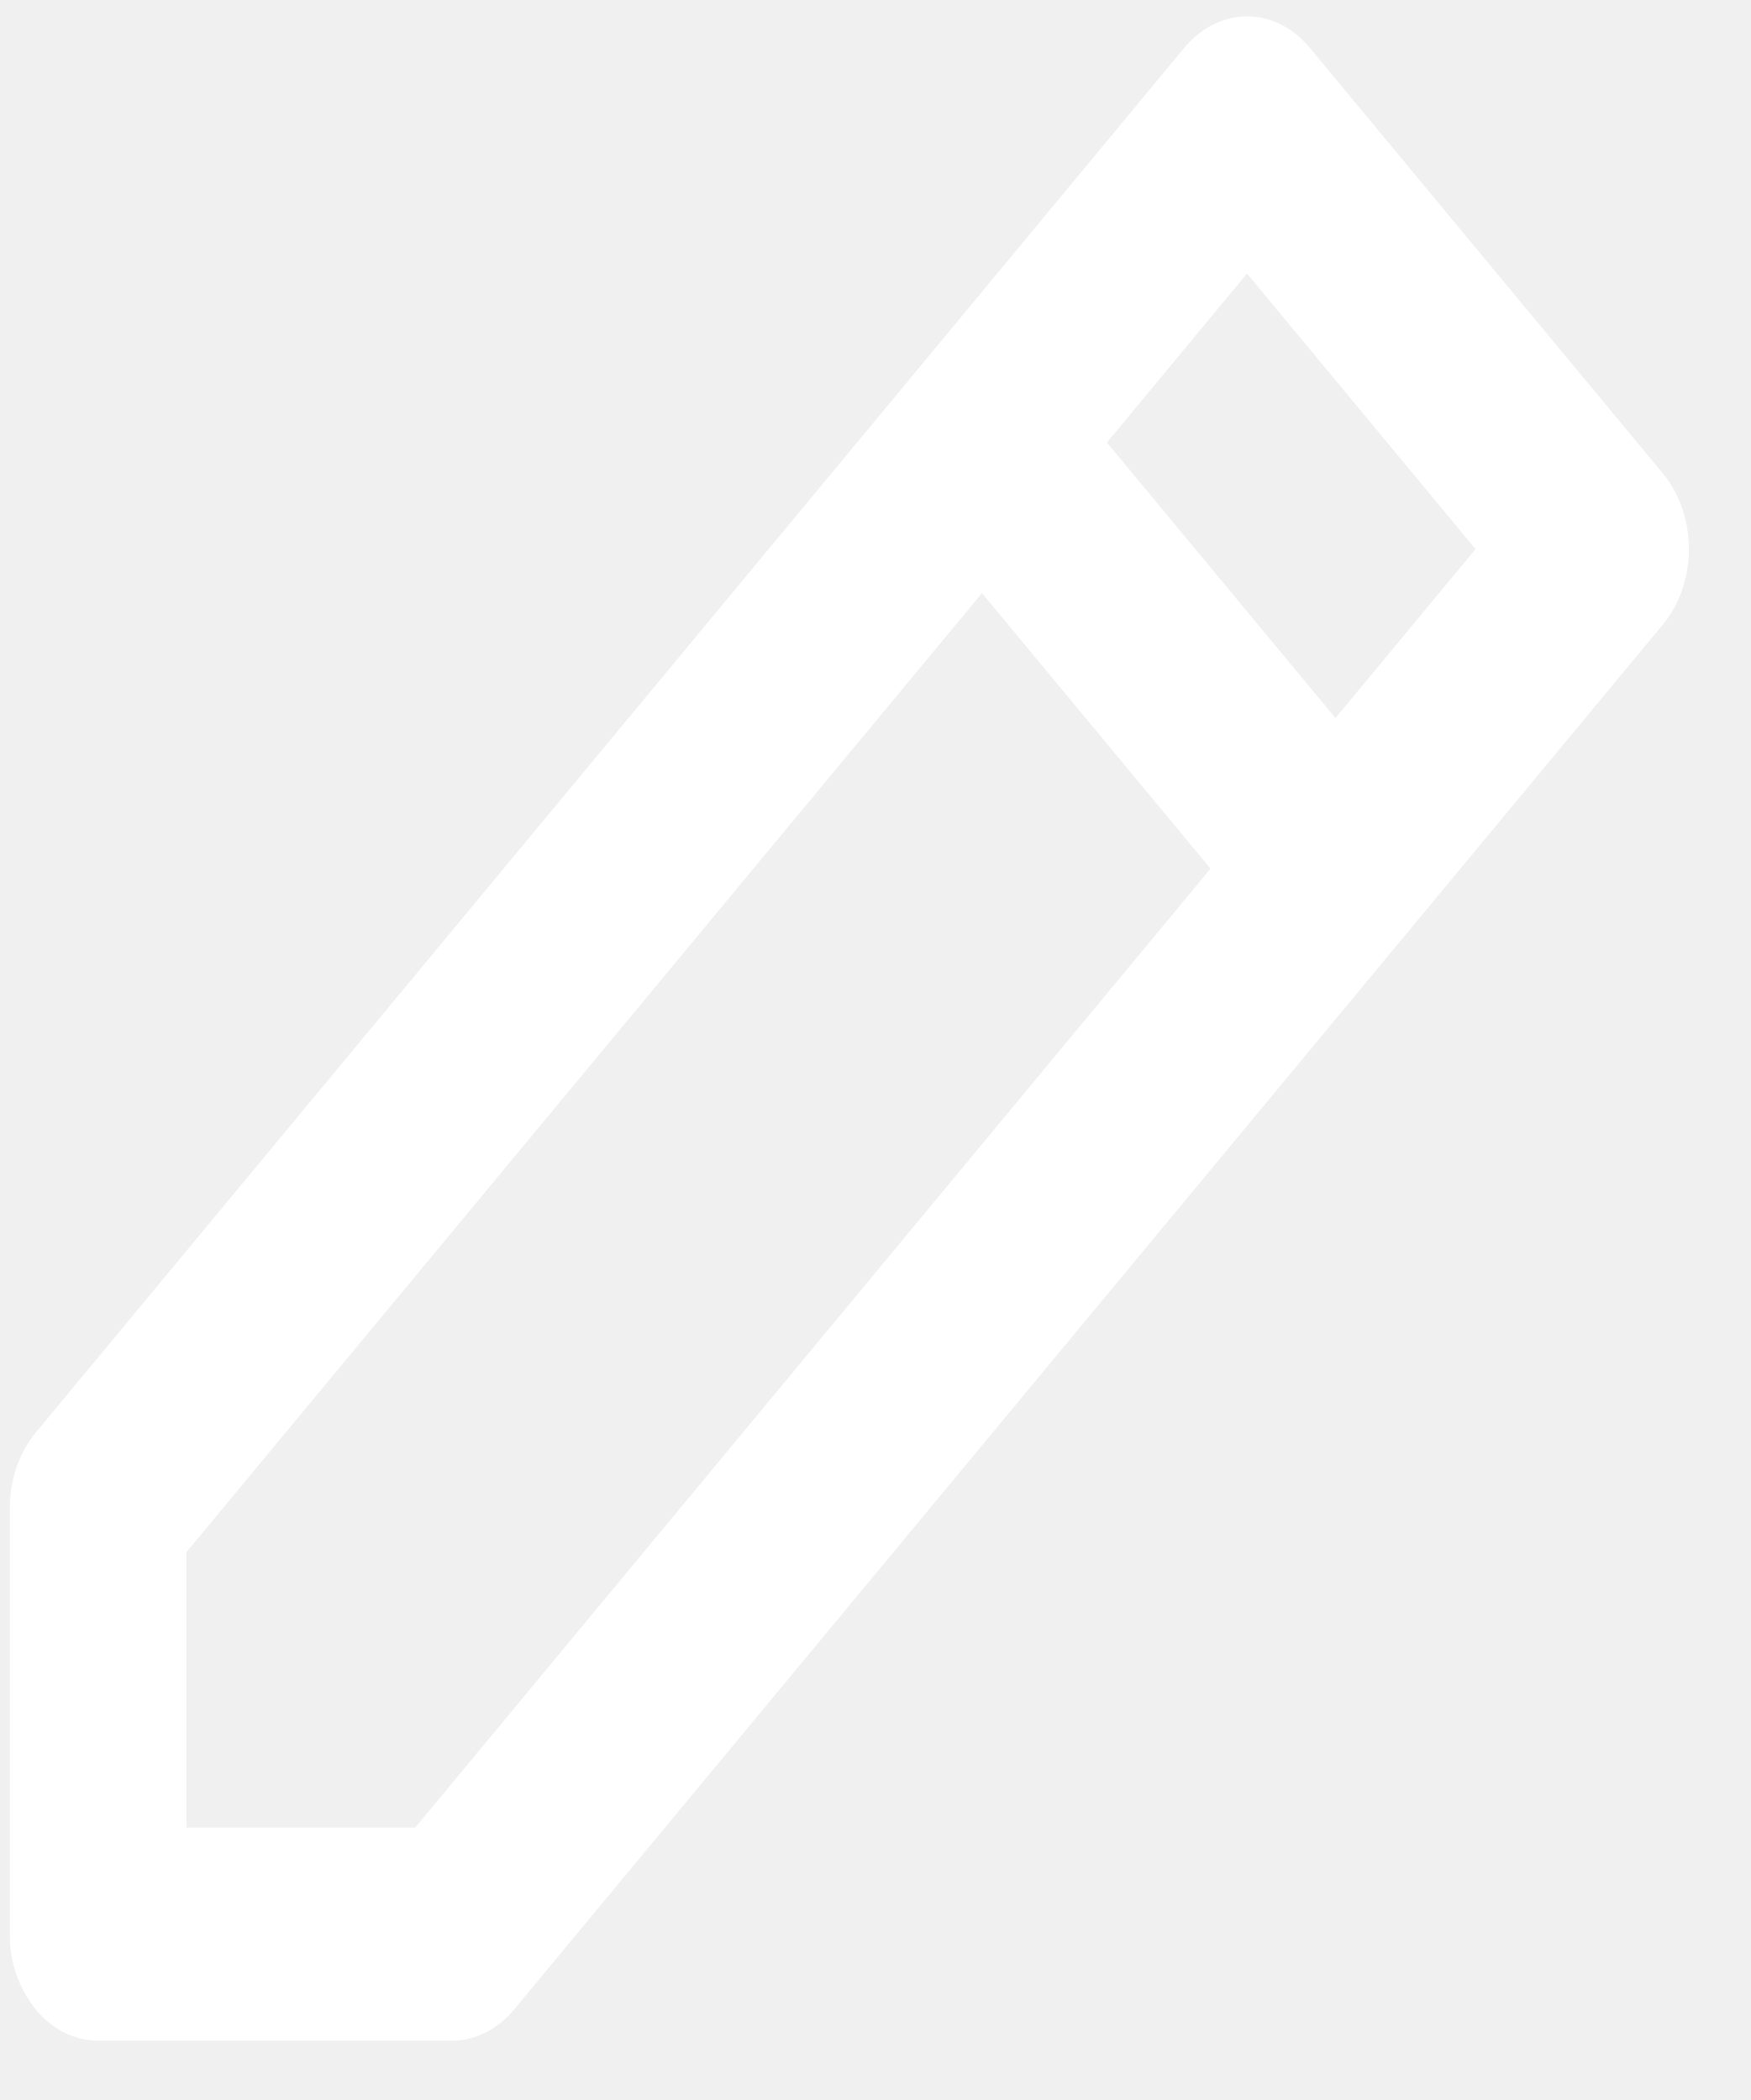
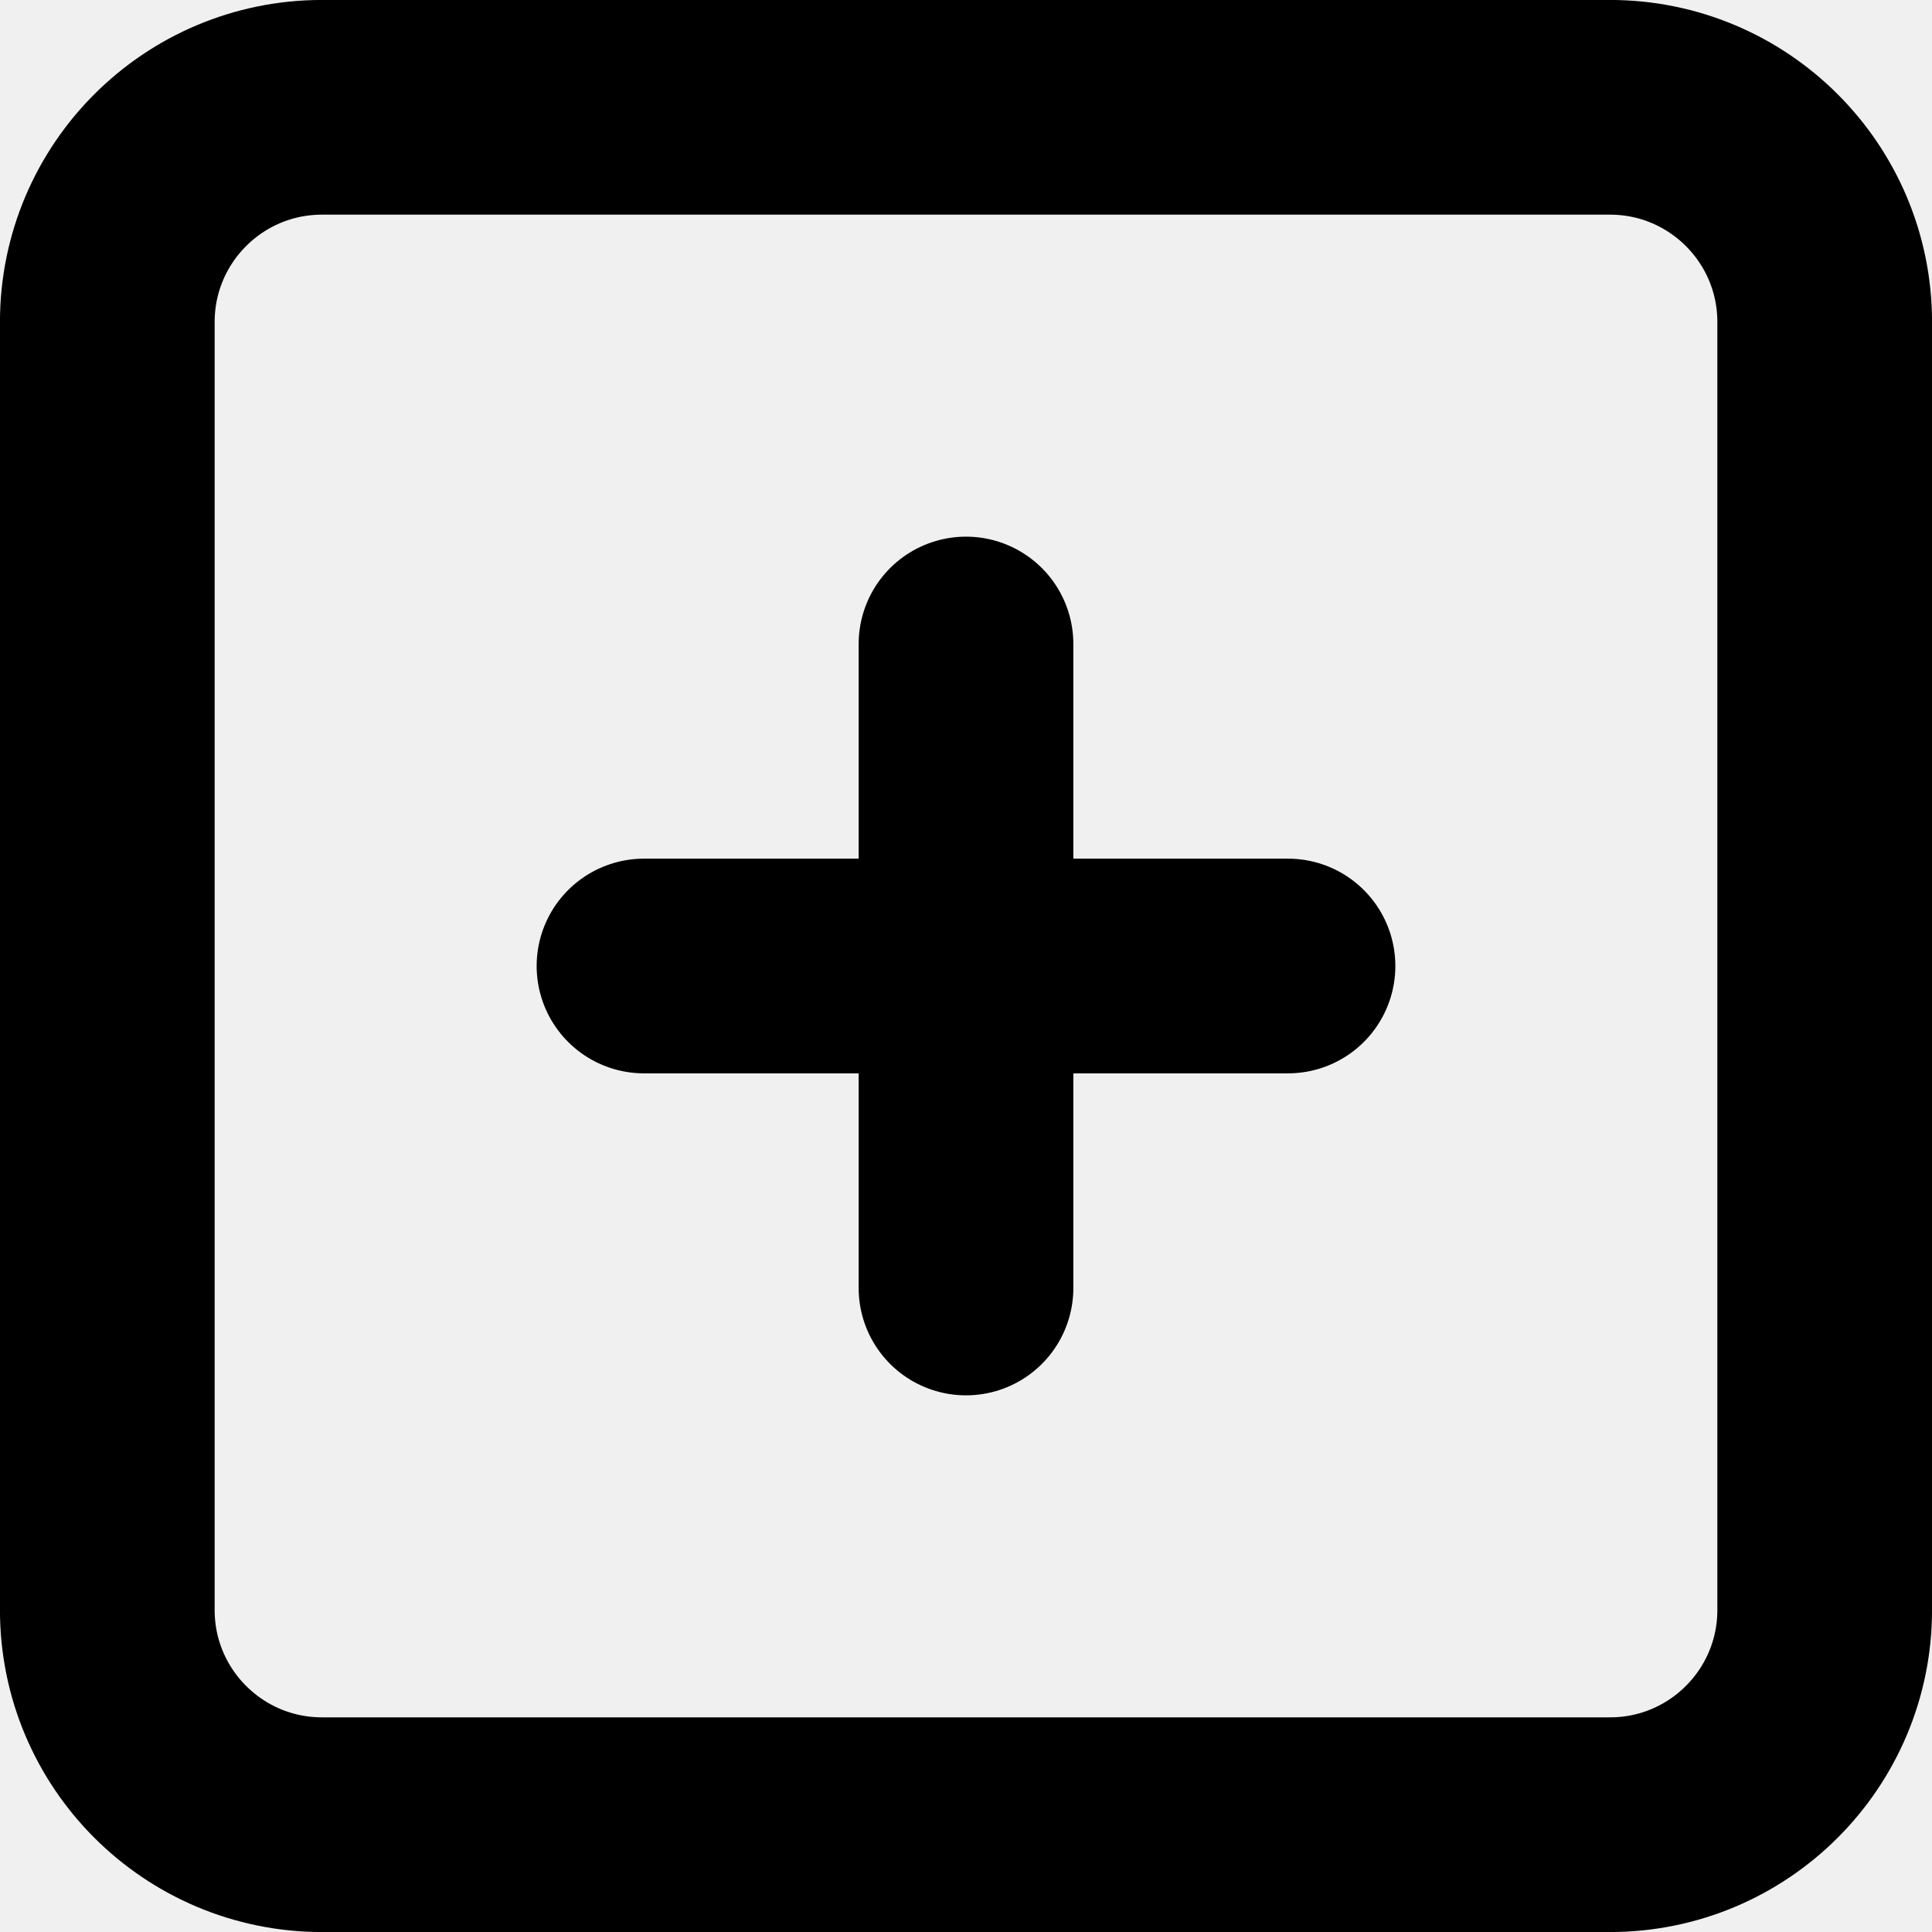
- <svg xmlns="http://www.w3.org/2000/svg" width="25" height="30" fill="none" viewBox="0 0 25 30">
-   <path fill="#fff" d="M16.918.68c.237-.286.558-.446.893-.446.334 0 .655.16.892.445l5.049 6.088c.236.286.369.673.369 1.077 0 .403-.133.79-.37 1.076L7.343 28.707c-.236.285-.557.446-.892.446H1.402c-.334 0-.655-.16-.892-.446a1.694 1.694 0 0 1-.37-1.076v-6.089c0-.403.133-.79.37-1.076l12.622-15.22L16.918.678Zm-2.894 7.794L2.664 22.172v3.937H5.93l11.359-13.7-3.264-3.935Zm5.049 1.784 2.001-2.414-3.264-3.936-2.001 2.414 3.264 3.936Z" />
+ <svg xmlns="http://www.w3.org/2000/svg" width="24" height="24" fill="none" viewBox="0 0 24 24">
+   <path stroke="#000" stroke-linecap="round" stroke-linejoin="round" stroke-width="2.667" d="M20 1.333H4A2.667 2.667 0 0 0 1.333 4v16A2.667 2.667 0 0 0 4 22.667h16A2.667 2.667 0 0 0 22.667 20V4A2.667 2.667 0 0 0 20 1.333ZM8 12h8m-4-4v8" />
</svg>
